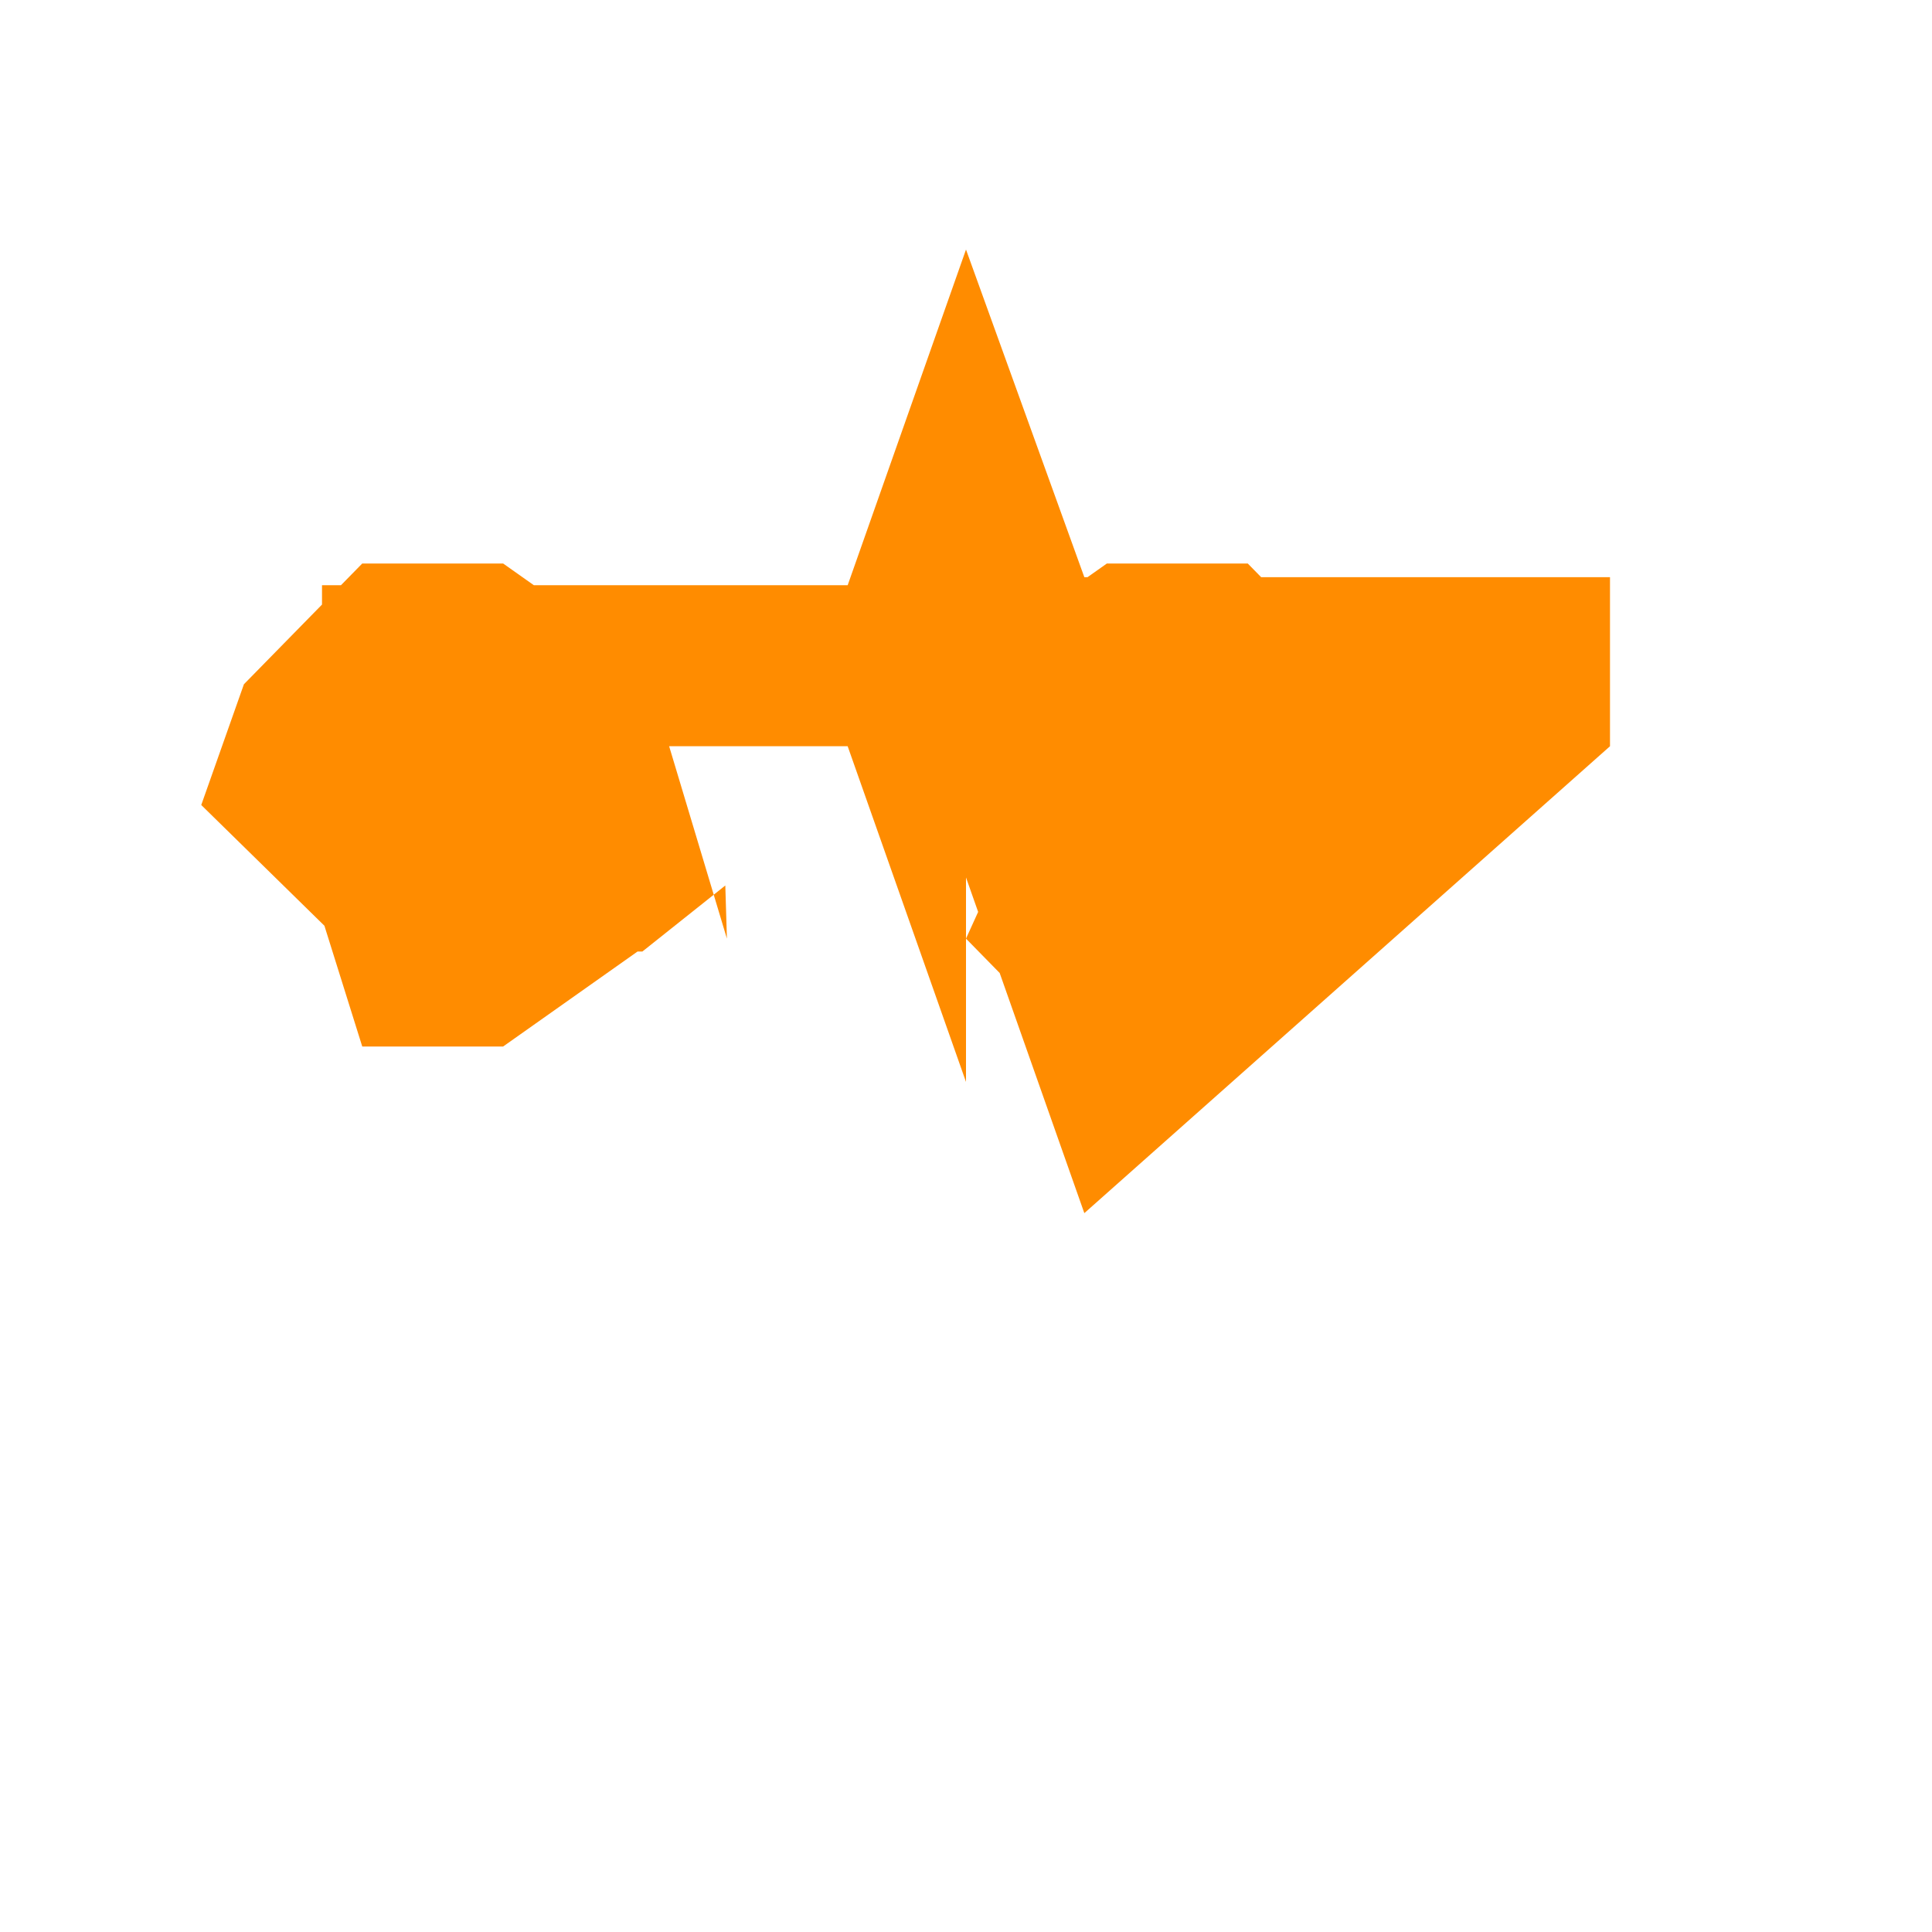
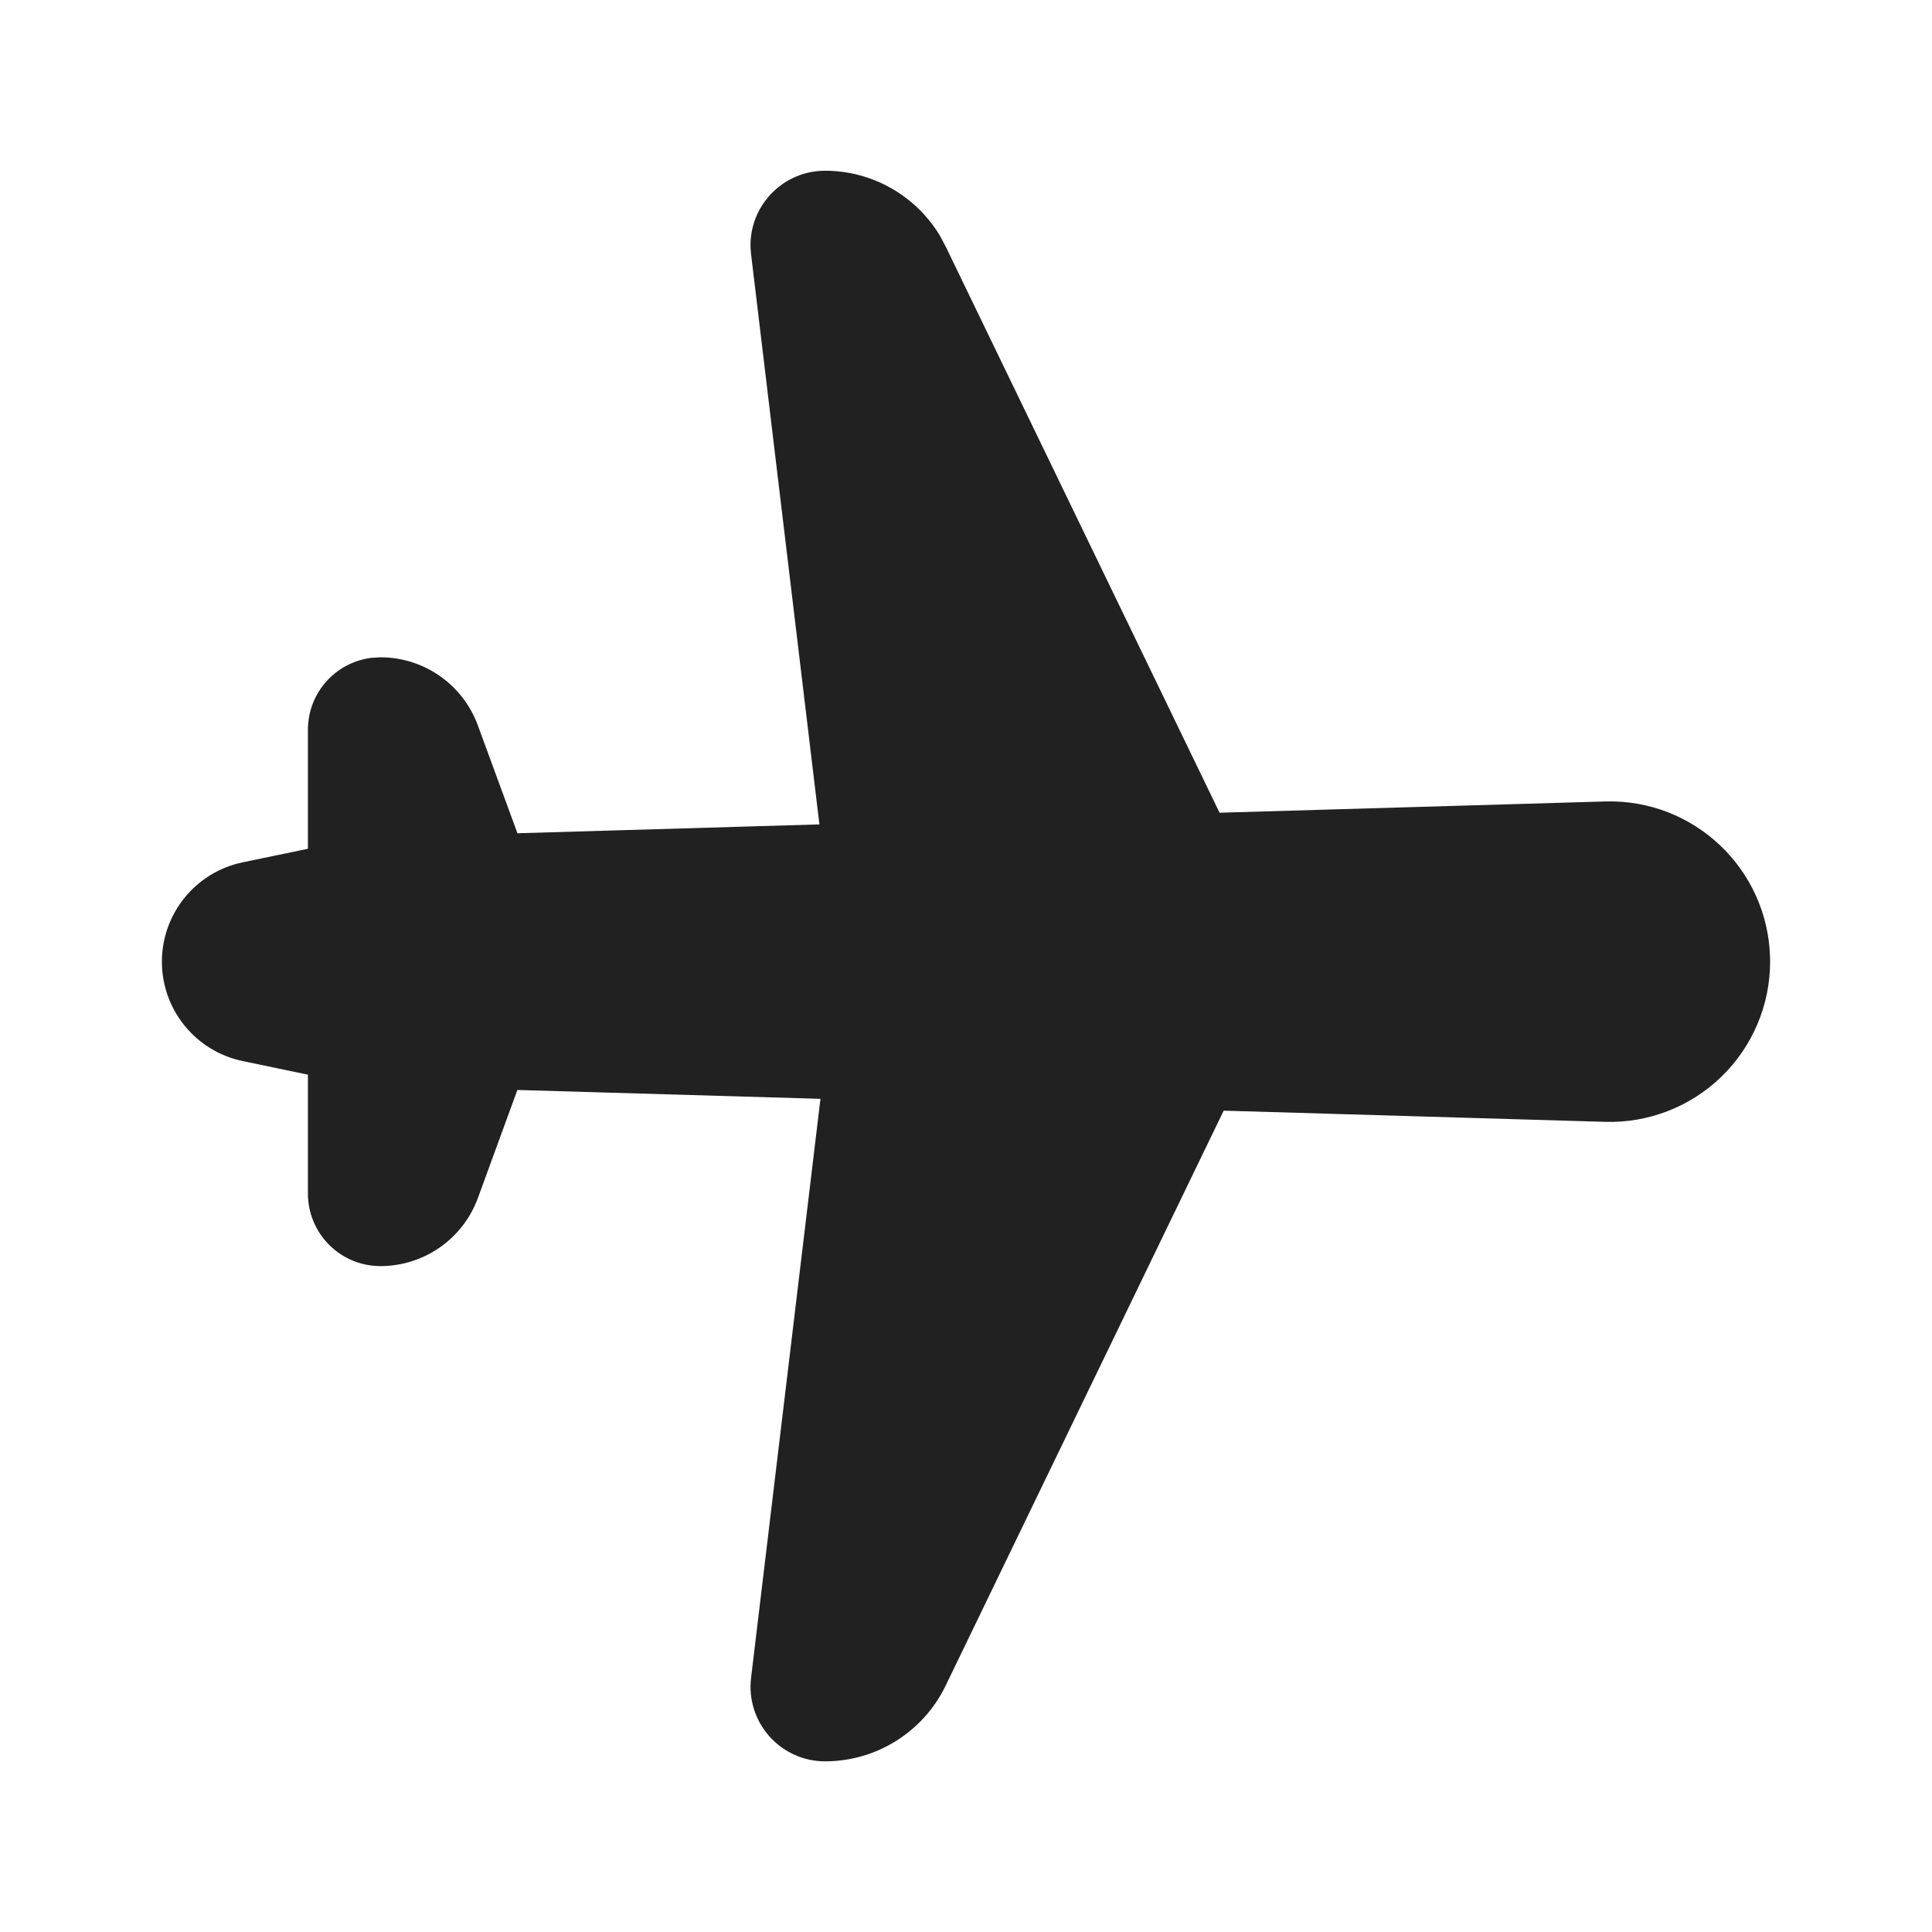
- <svg xmlns="http://www.w3.org/2000/svg" width="24" height="24" viewBox="0 0 24 24">
-   <path fill="#FF8C00" d="M12 3.1l-1.47 4.17H4v2h6.53l1.47 4.17L12 10.9l1.47 4.17L20 9.27V7.17h-6.53L12 3.1zm-2.97 8.56L8 8.23l-.02-.05h-.06L6.25 7H4.5L3.03 8.5 2.5 10l1.53 1.5L4.5 13h1.75l1.67-1.18h.06l1.03-.82zm5.94 0l-1.03.82h-.06L13.75 13H15.5l1.47-1.5L18.5 10l-1.53-1.5L15.5 7H13.75l-1.67 1.18h-.06l-1.03.82-.02.05 1.53 1.51L12 11.66l1.47 1.5 1.53-1.5-1.53-1.51z" />
+ <svg xmlns="http://www.w3.org/2000/svg" width="24" height="24" fill="none" viewBox="0 0 24 24">
+   <path d="M21.989 11.946a1.991 1.991 0 0 1-2.05 1.99l-4.738-.139-3.454 7.143c-.277.574-.86.94-1.498.94a.926.926 0 0 1-.919-1.037l.862-7.193-3.765-.11-.49 1.341a1.29 1.29 0 0 1-1.211.847.901.901 0 0 1-.901-.902V13.35l-.81-.169a1.261 1.261 0 0 1 0-2.469l.81-.168V9.066c0-.46.343-.838.788-.894l.113-.007a1.29 1.29 0 0 1 1.21.846l.492 1.34 3.751-.11-.849-7.084a.93.93 0 0 1-.005-.055l-.002-.055c0-.511.415-.926.926-.926.585 0 1.123.307 1.423.8l.075.14 3.403 7.035 4.79-.14a1.991 1.991 0 0 1 2.048 1.932l.001.058Z" fill="#212121" />
</svg>
